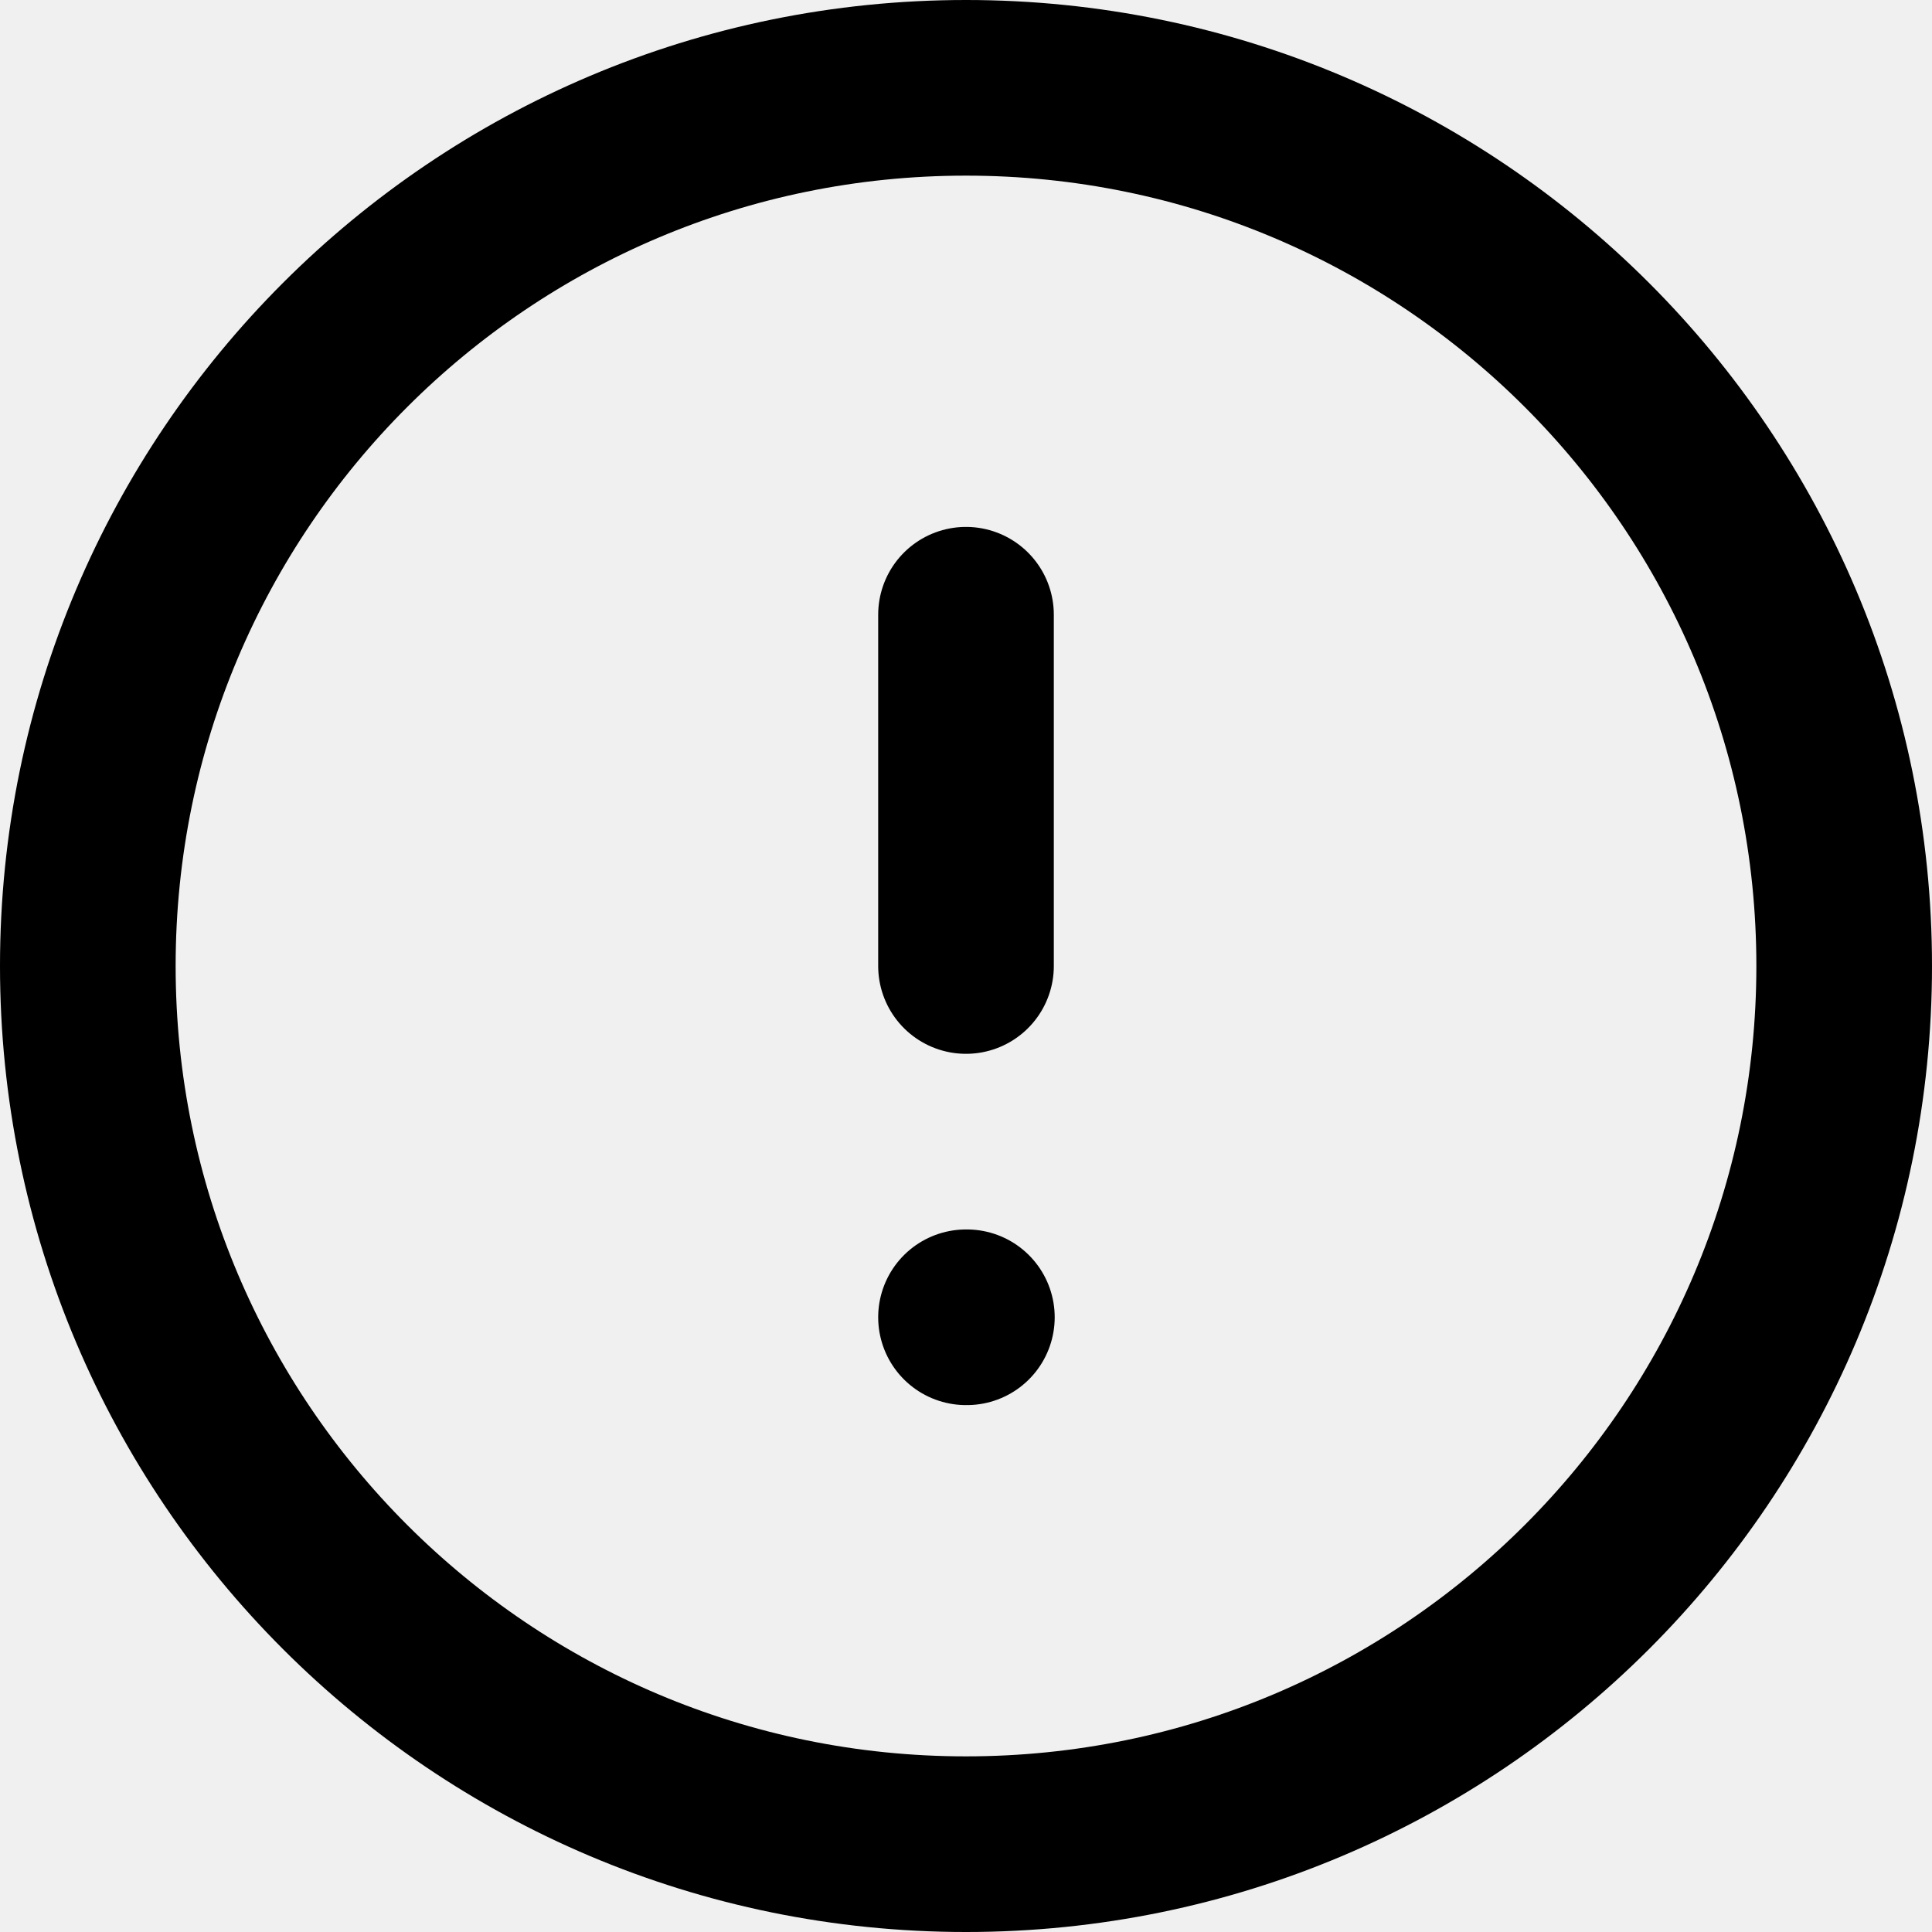
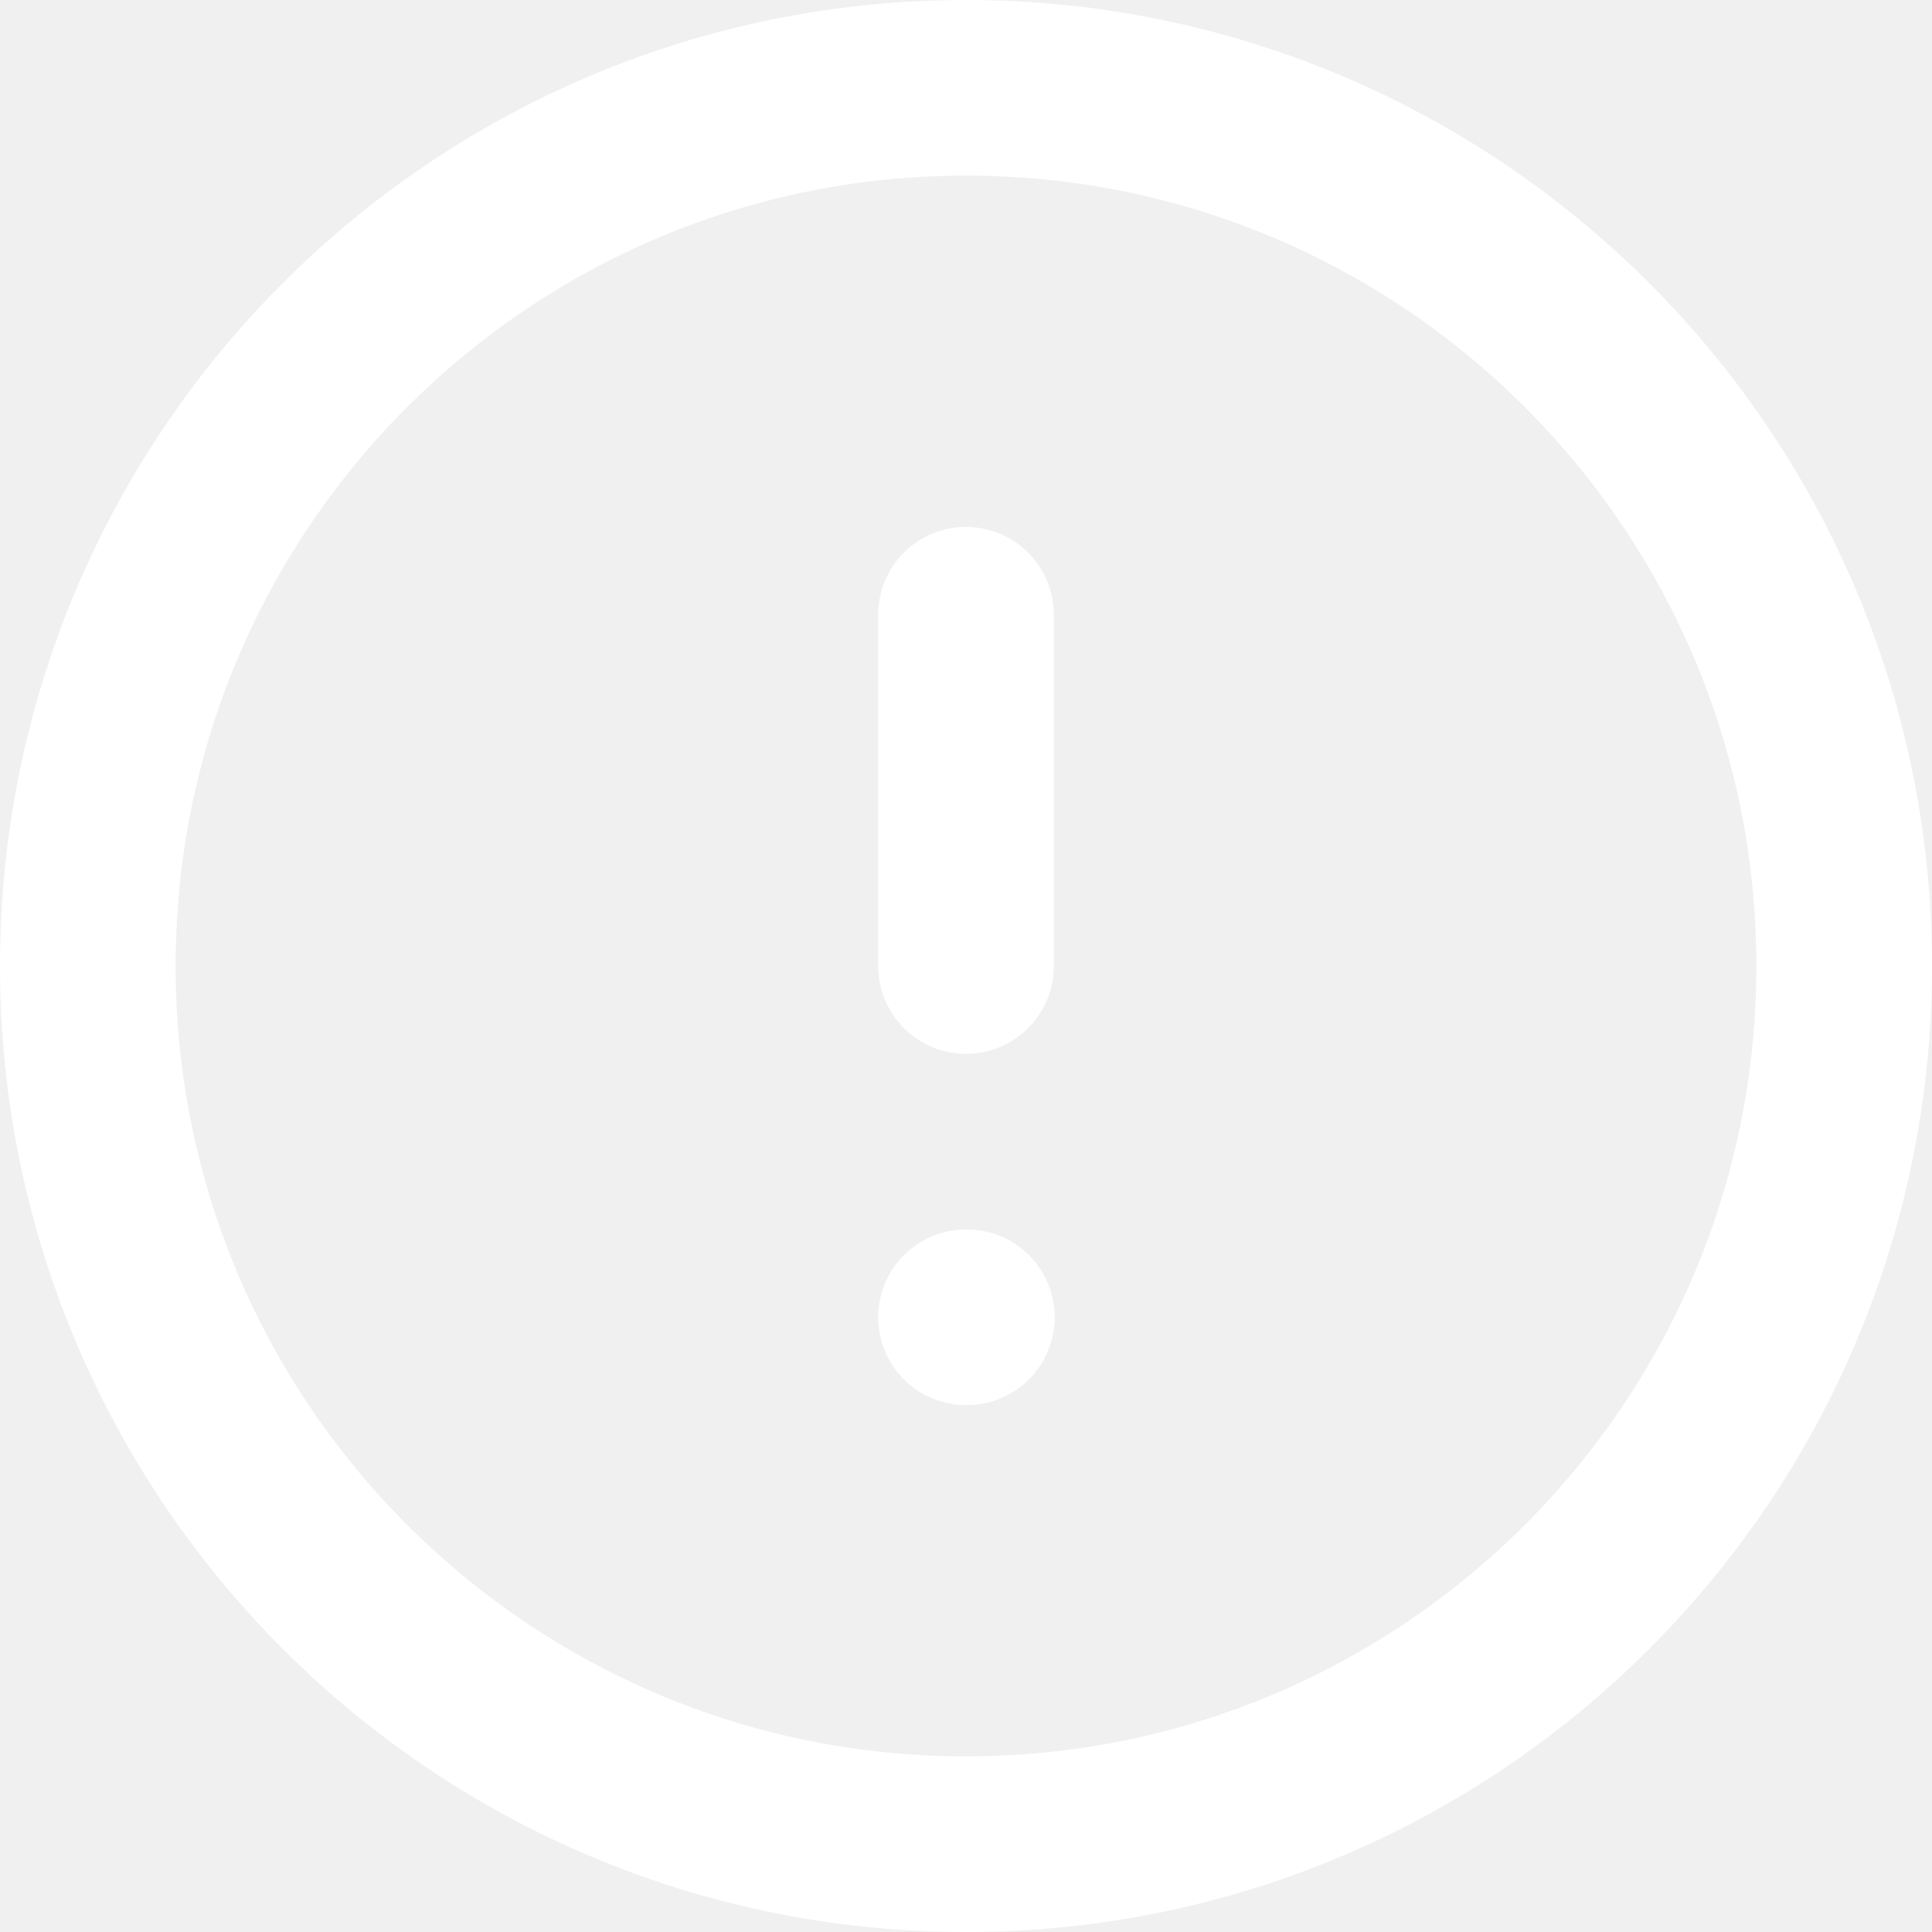
<svg xmlns="http://www.w3.org/2000/svg" width="22" height="22" viewBox="0 0 22 22" fill="none">
-   <path d="M11 7V11M11 15H11.01M21 11C21 16.523 16.523 21 11 21C5.477 21 1 16.523 1 11C1 5.477 5.477 1 11 1C16.523 1 21 5.477 21 11Z" stroke="black" stroke-width="2" stroke-linecap="round" stroke-linejoin="round" />
+   <path stroke="white" d="M11 7V11M11 15H11.01M21 11C21 16.523 16.523 21 11 21C5.477 21 1 16.523 1 11C1 5.477 5.477 1 11 1C16.523 1 21 5.477 21 11Z" stroke-width="2" stroke-linecap="round" stroke-linejoin="round" />
</svg>
